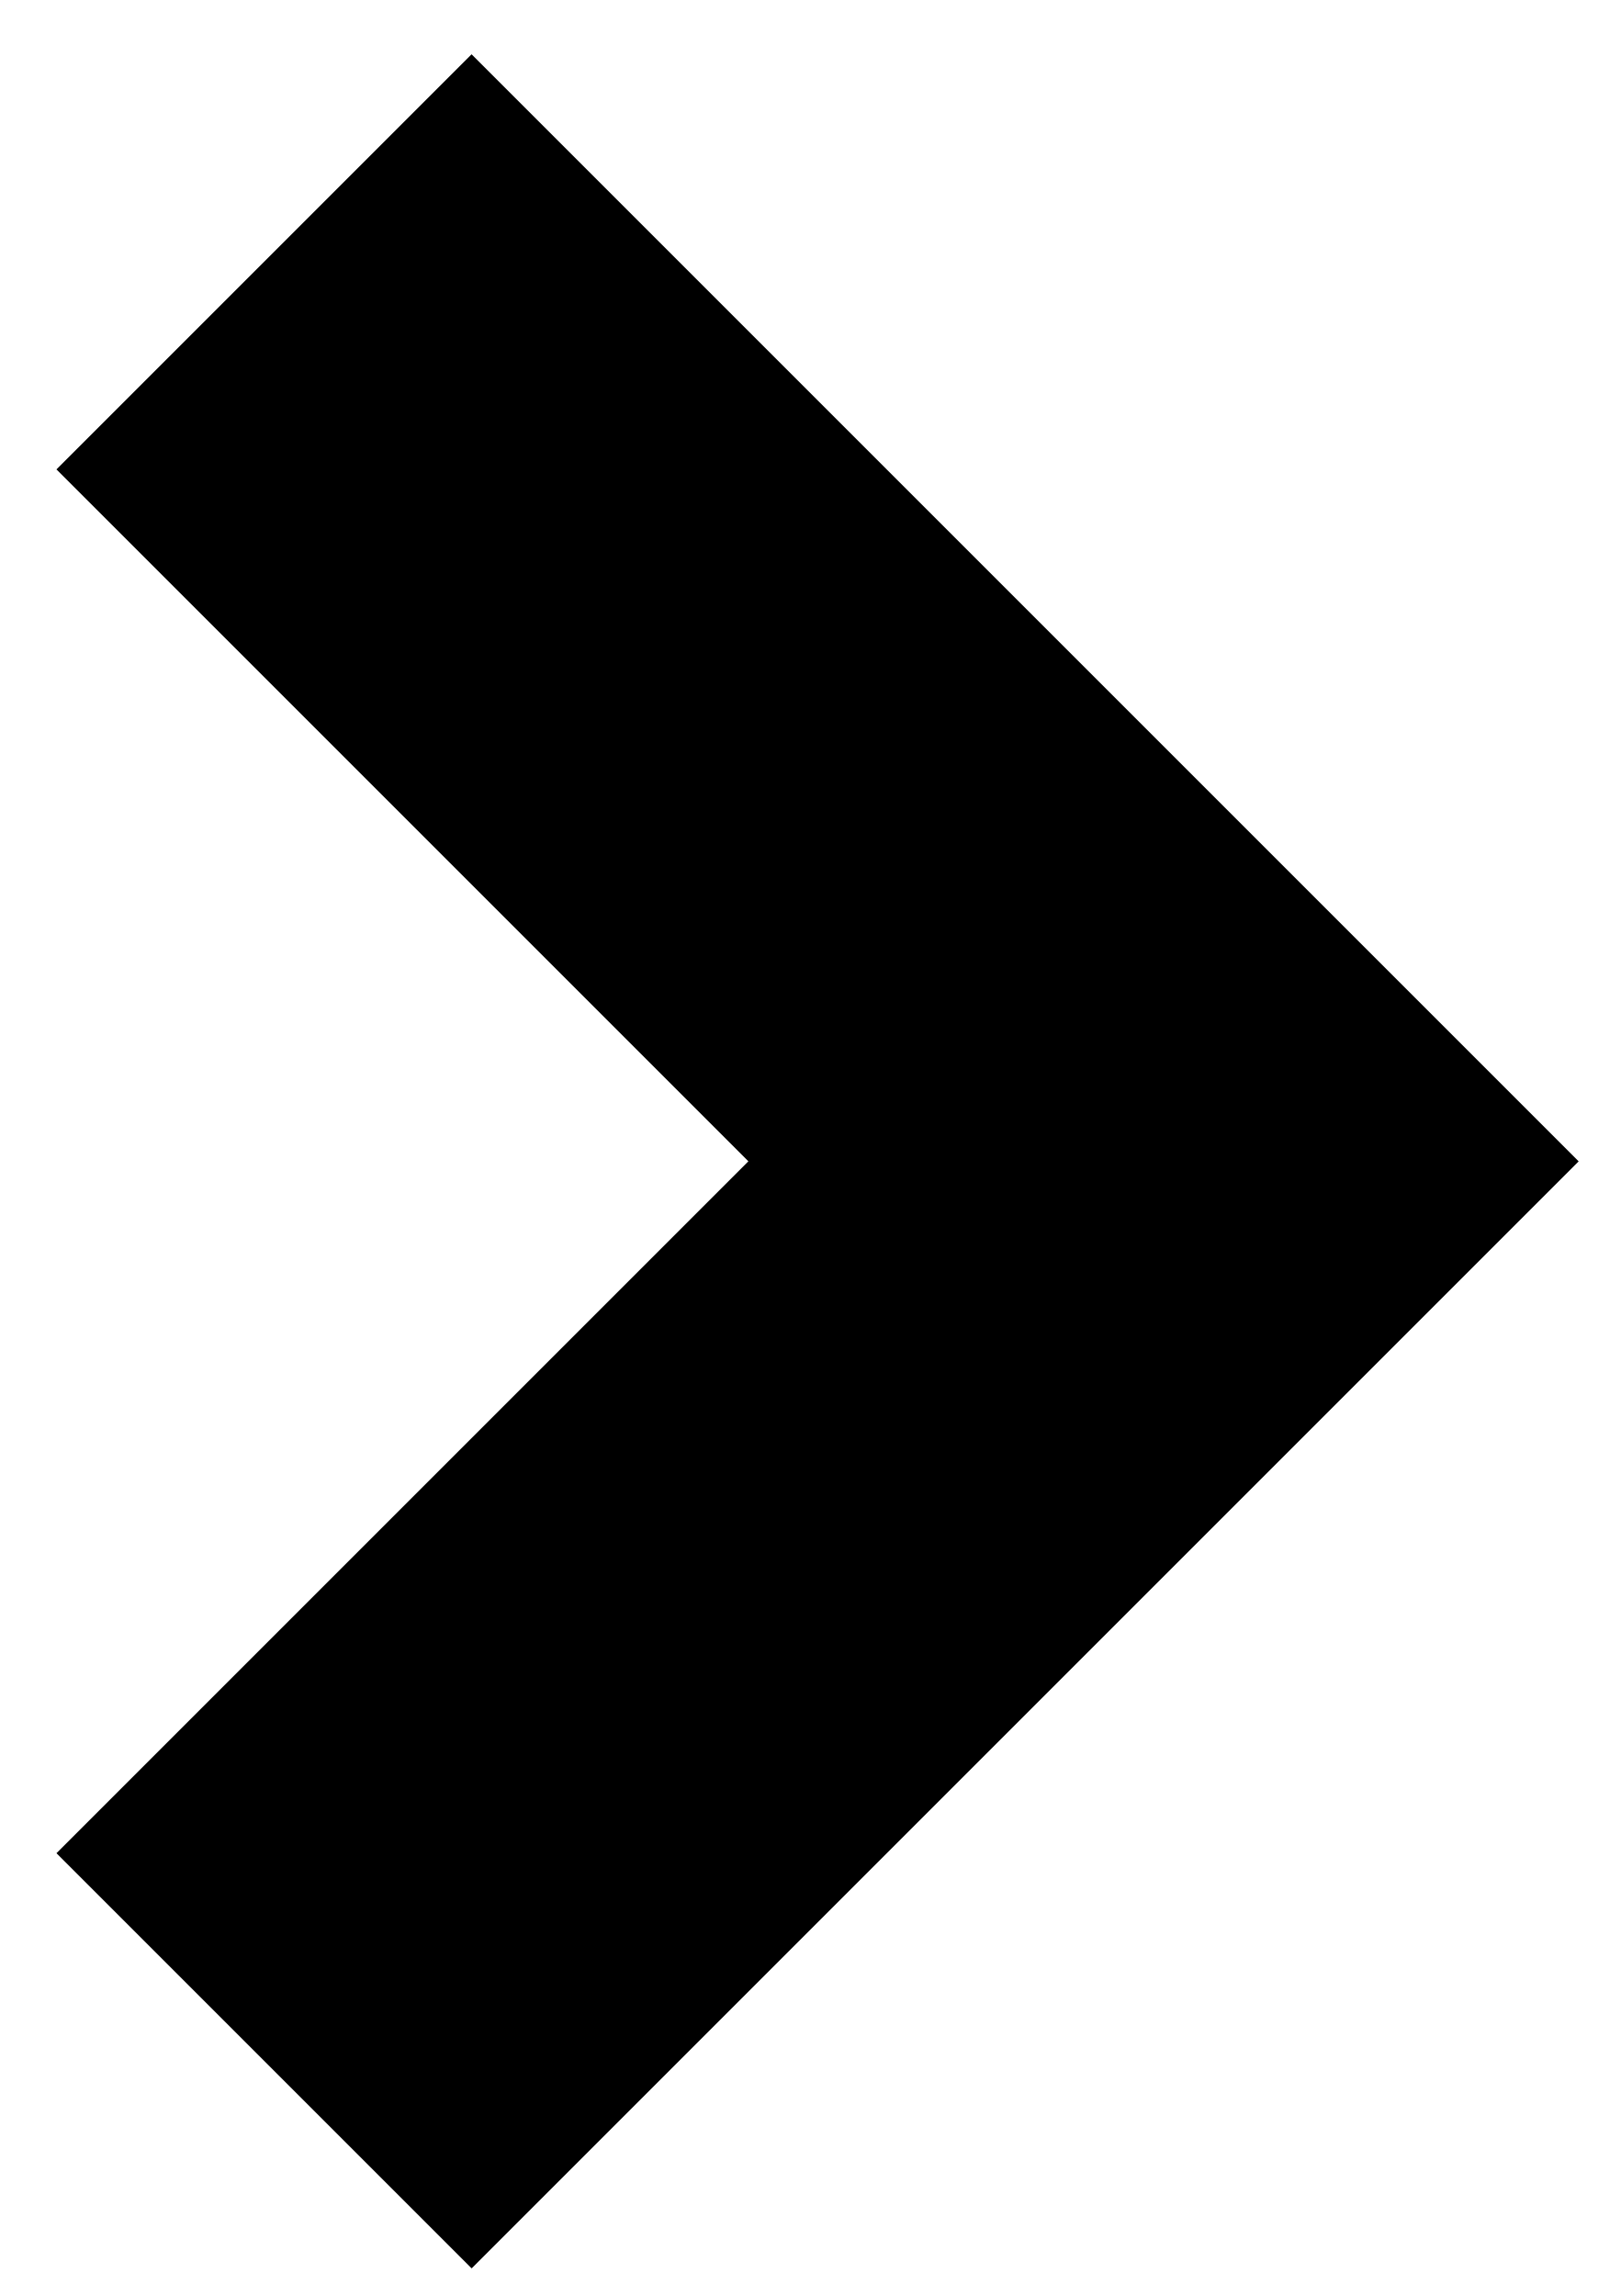
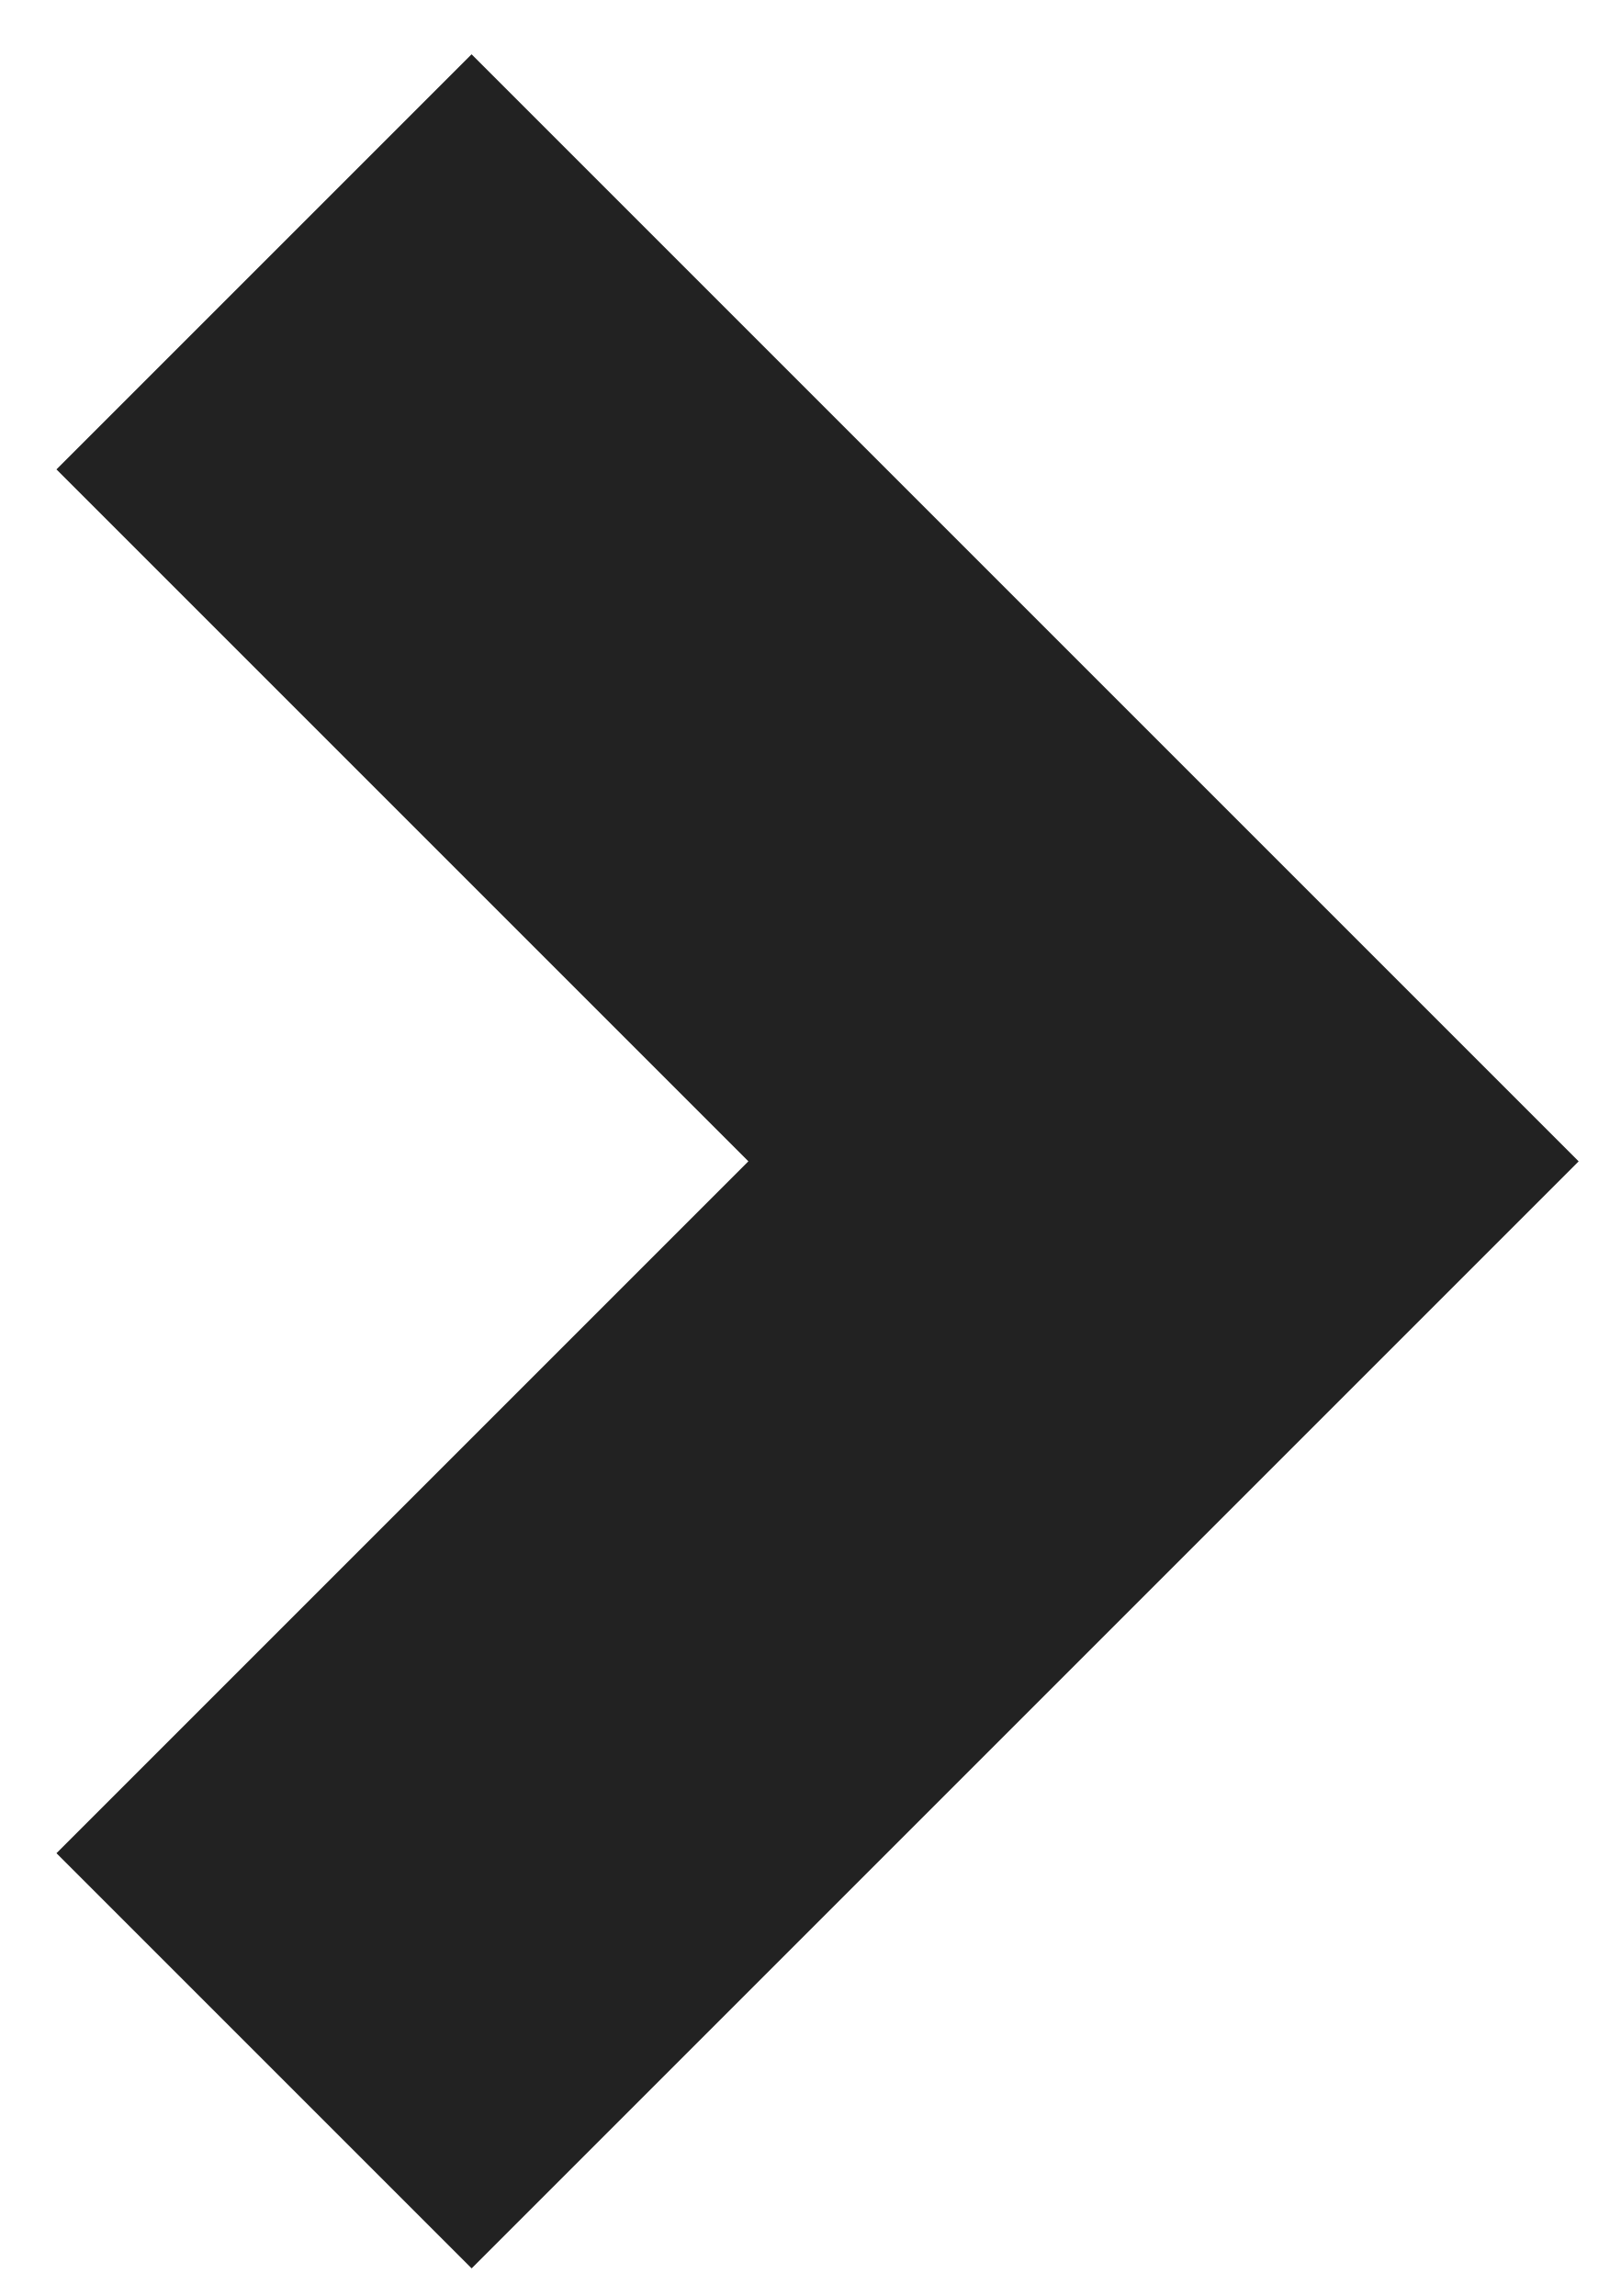
<svg xmlns="http://www.w3.org/2000/svg" width="24" height="34" viewBox="0 0 24 34">
-   <path d="M6.984.803l-6.148 6.148 10.246 10.246-10.246 10.246 6.148 6.148 16.393-16.393-16.393-16.393z" fill="#000" />
+   <path d="M6.984.803l-6.148 6.148 10.246 10.246-10.246 10.246 6.148 6.148 16.393-16.393-16.393-16.393z" fill="#222" />
</svg>
